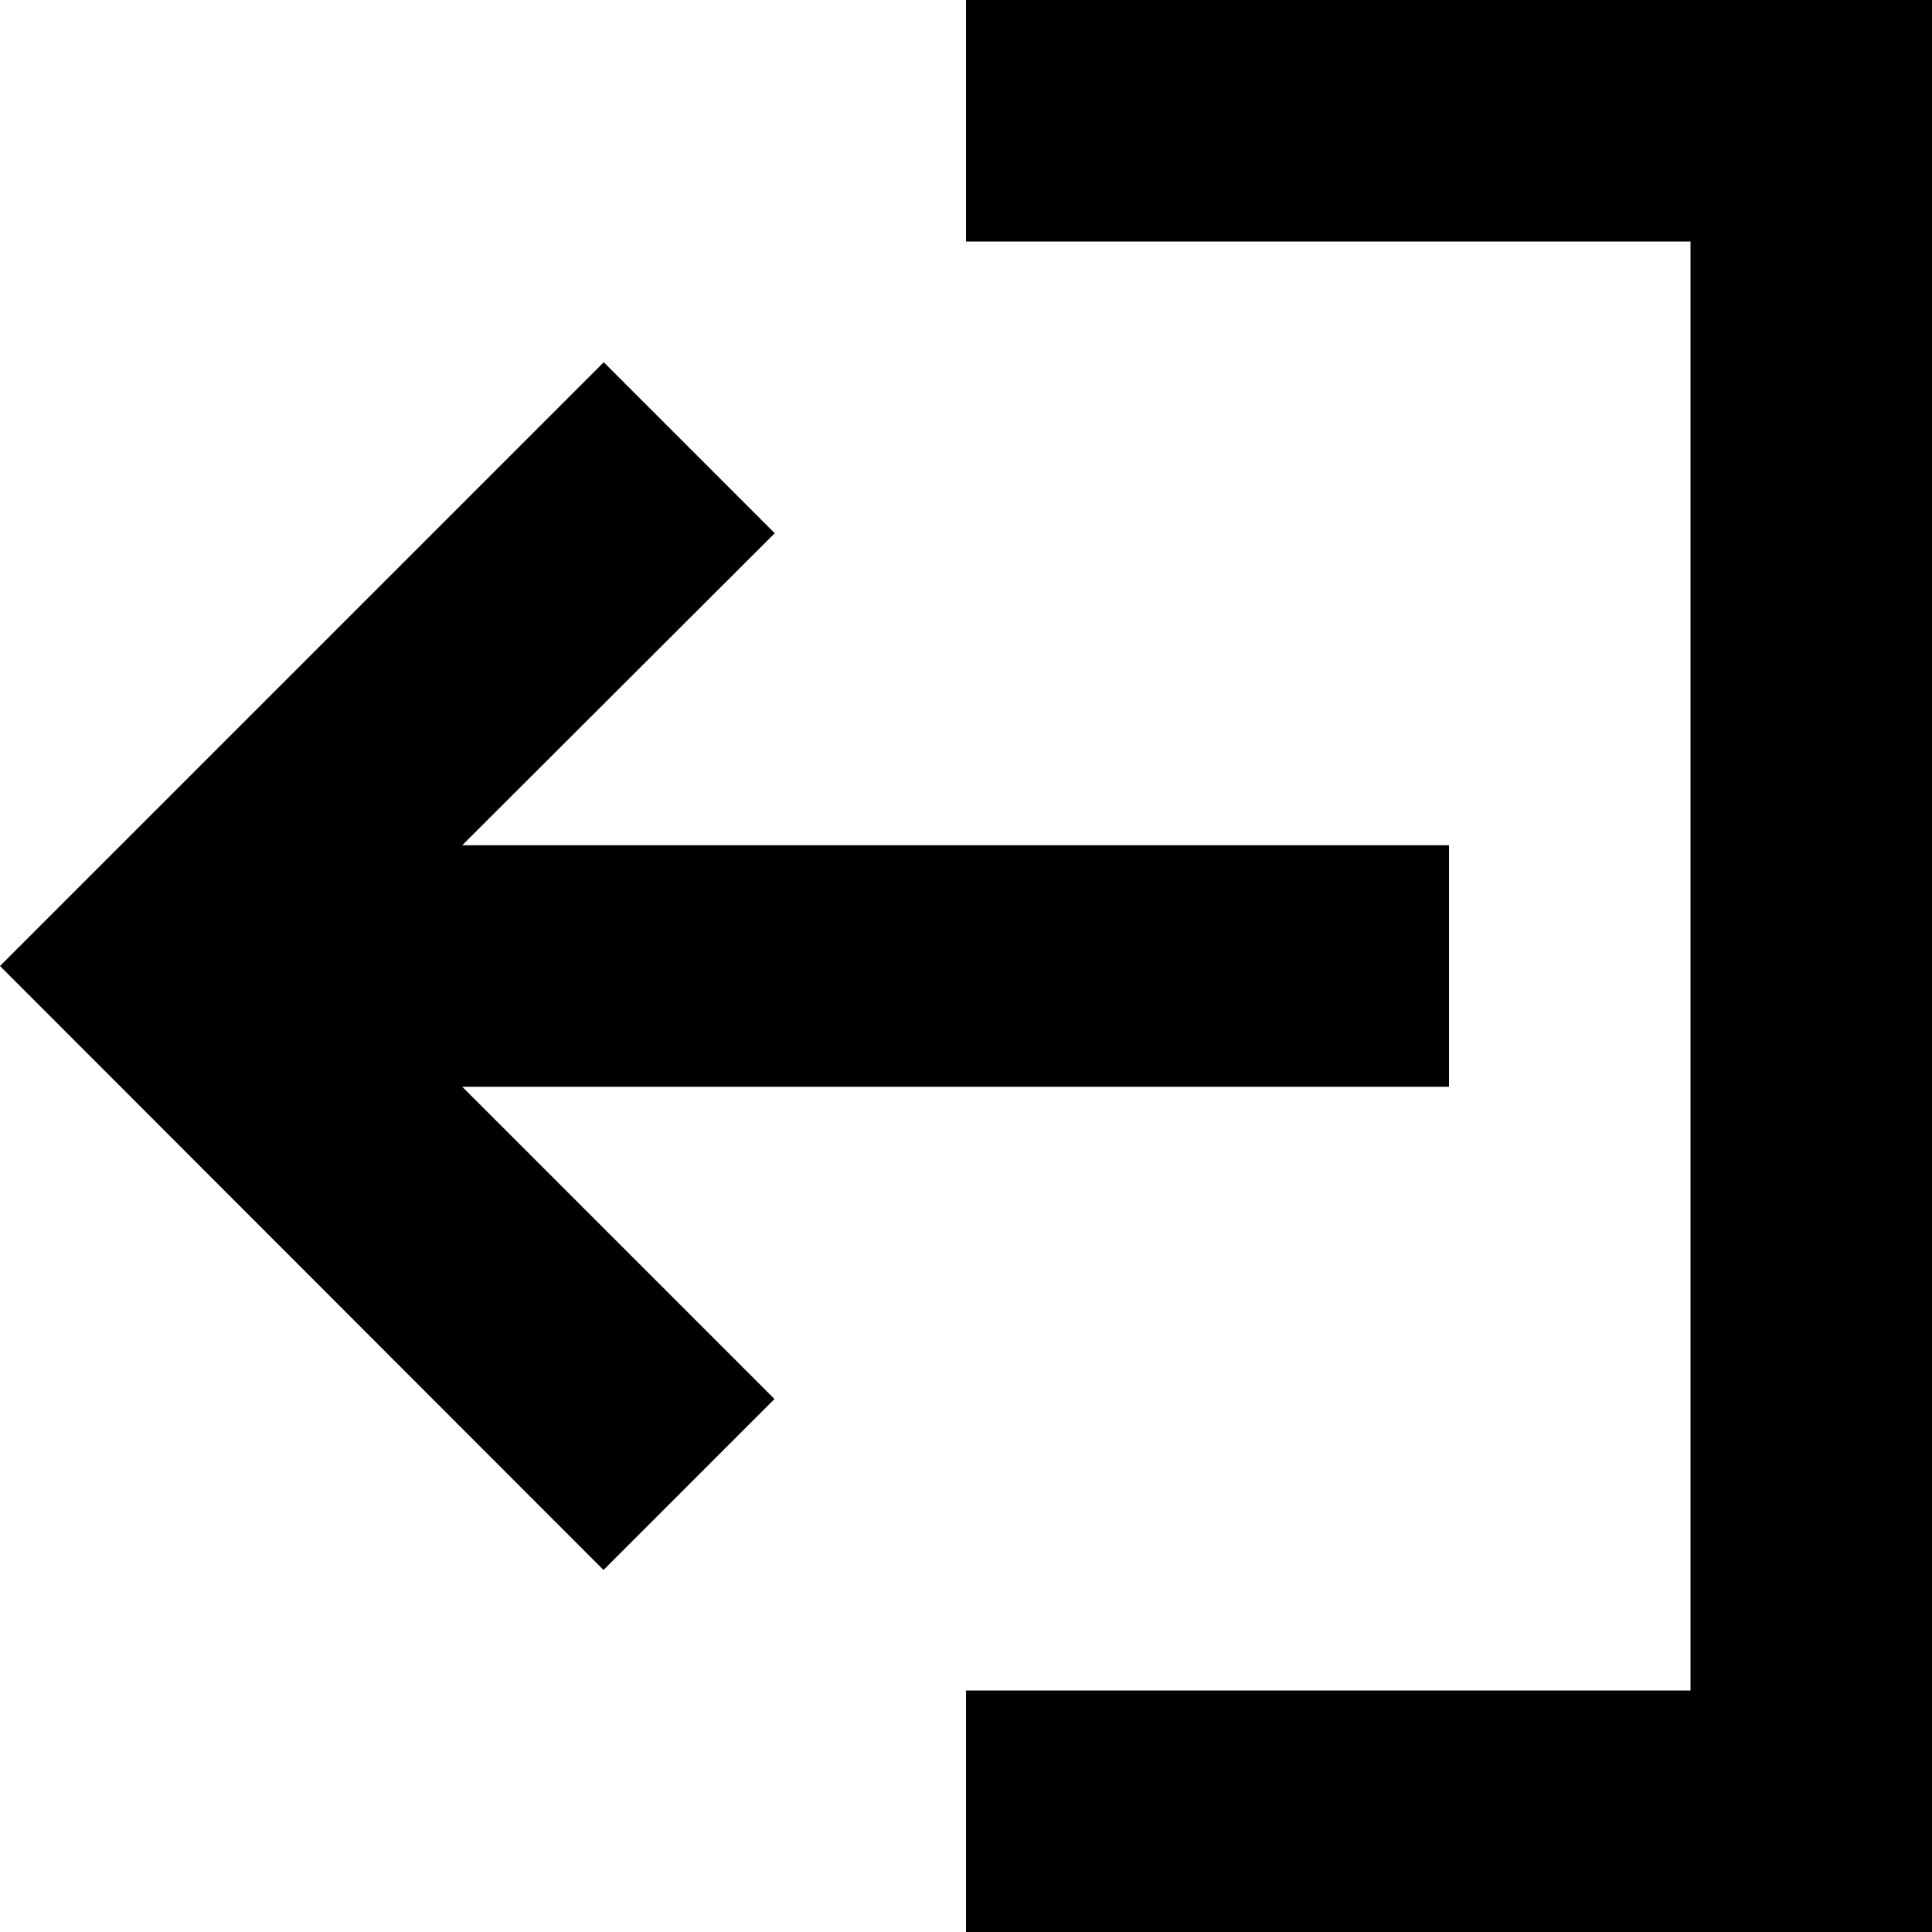
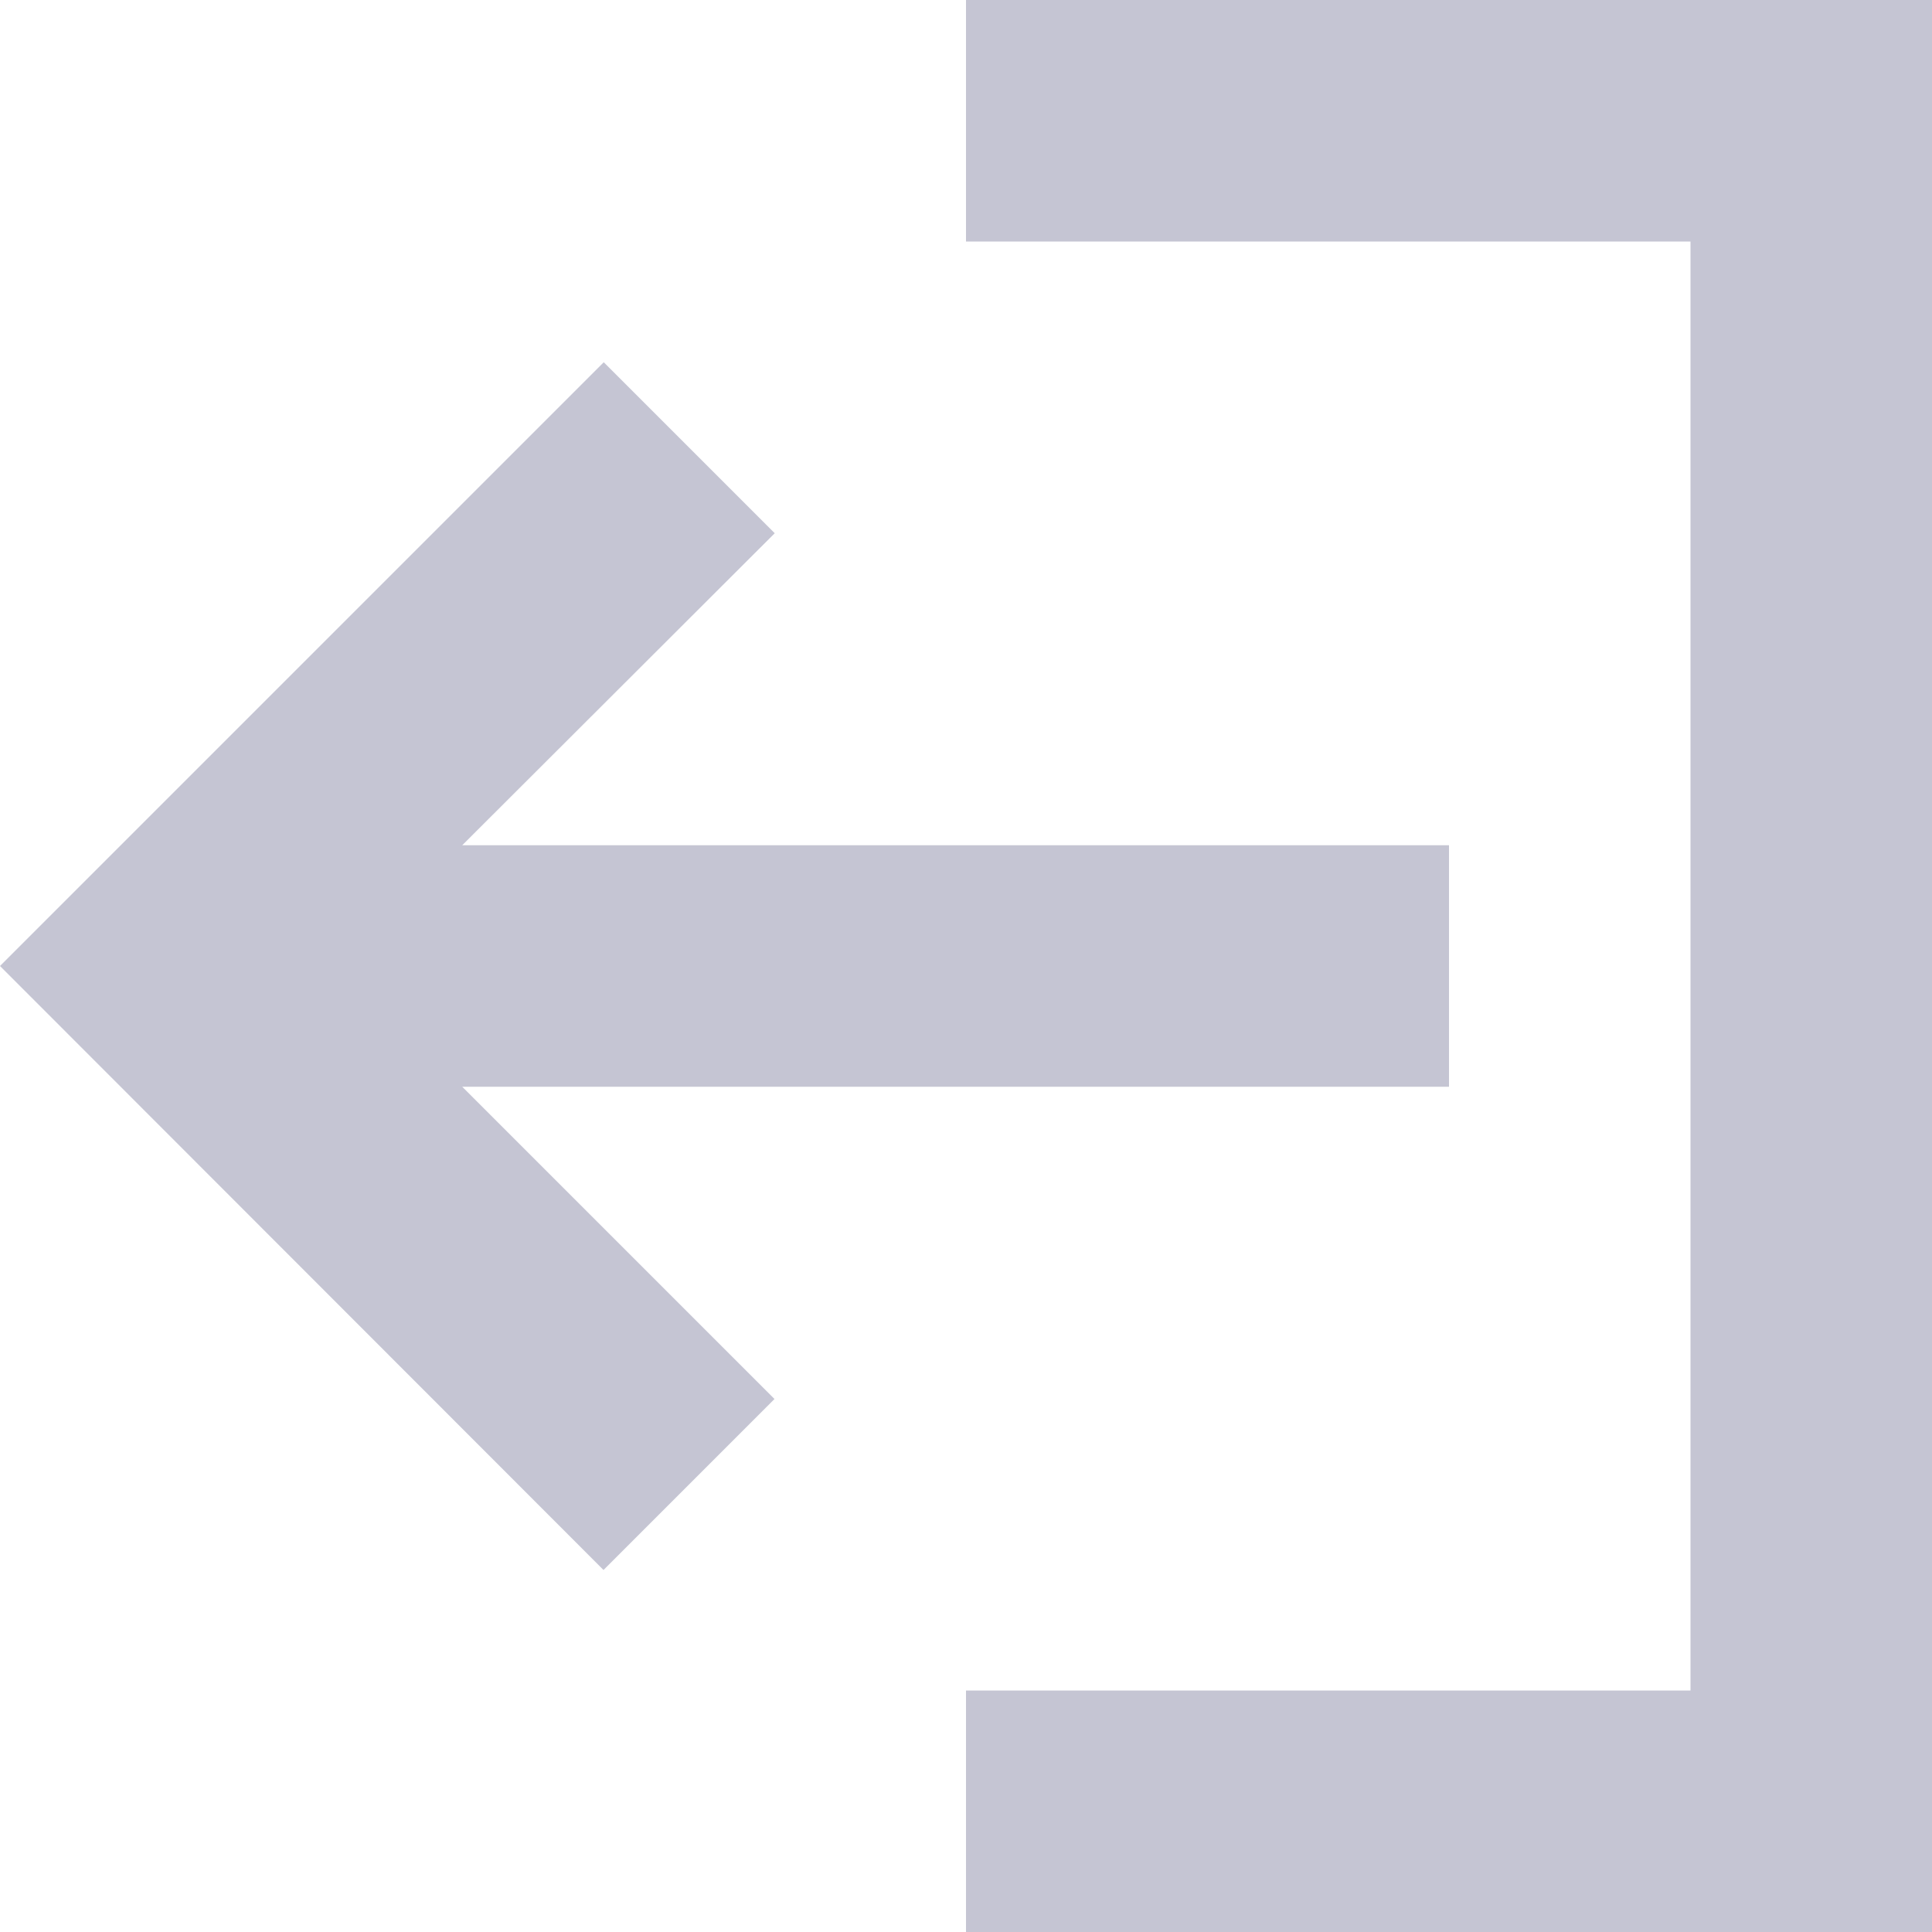
<svg xmlns="http://www.w3.org/2000/svg" viewBox="0 0 16 16" version="1.1" fill="#000000">
  <g id="SVGRepo_bgCarrier" stroke-width="0" />
  <g id="SVGRepo_tracerCarrier" stroke-linecap="round" stroke-linejoin="round" />
  <g id="SVGRepo_iconCarrier">
    <rect width="16" height="16" id="icon-bound" fill="none" />
-     <path d="M14,14l0,-12l-6,0l0,-2l8,0l0,16l-8,0l0,-2l6,0Zm-9.002,-0.998l-4.998,-5.002l5,-5l1.416,1.416l-2.588,2.584l8.172,0l0,2l-8.172,0l2.586,2.586l-1.416,1.416Z" />
+     <path d="M14,14l0,-12l-6,0l0,-2l8,0l0,16l-8,0l0,-2l6,0Zm-9.002,-0.998l-4.998,-5.002l5,-5l1.416,1.416l-2.588,2.584l8.172,0l0,2l-8.172,0l2.586,2.586l-1.416,1.416Z" fill="#c5c5d3" />
  </g>
</svg>
